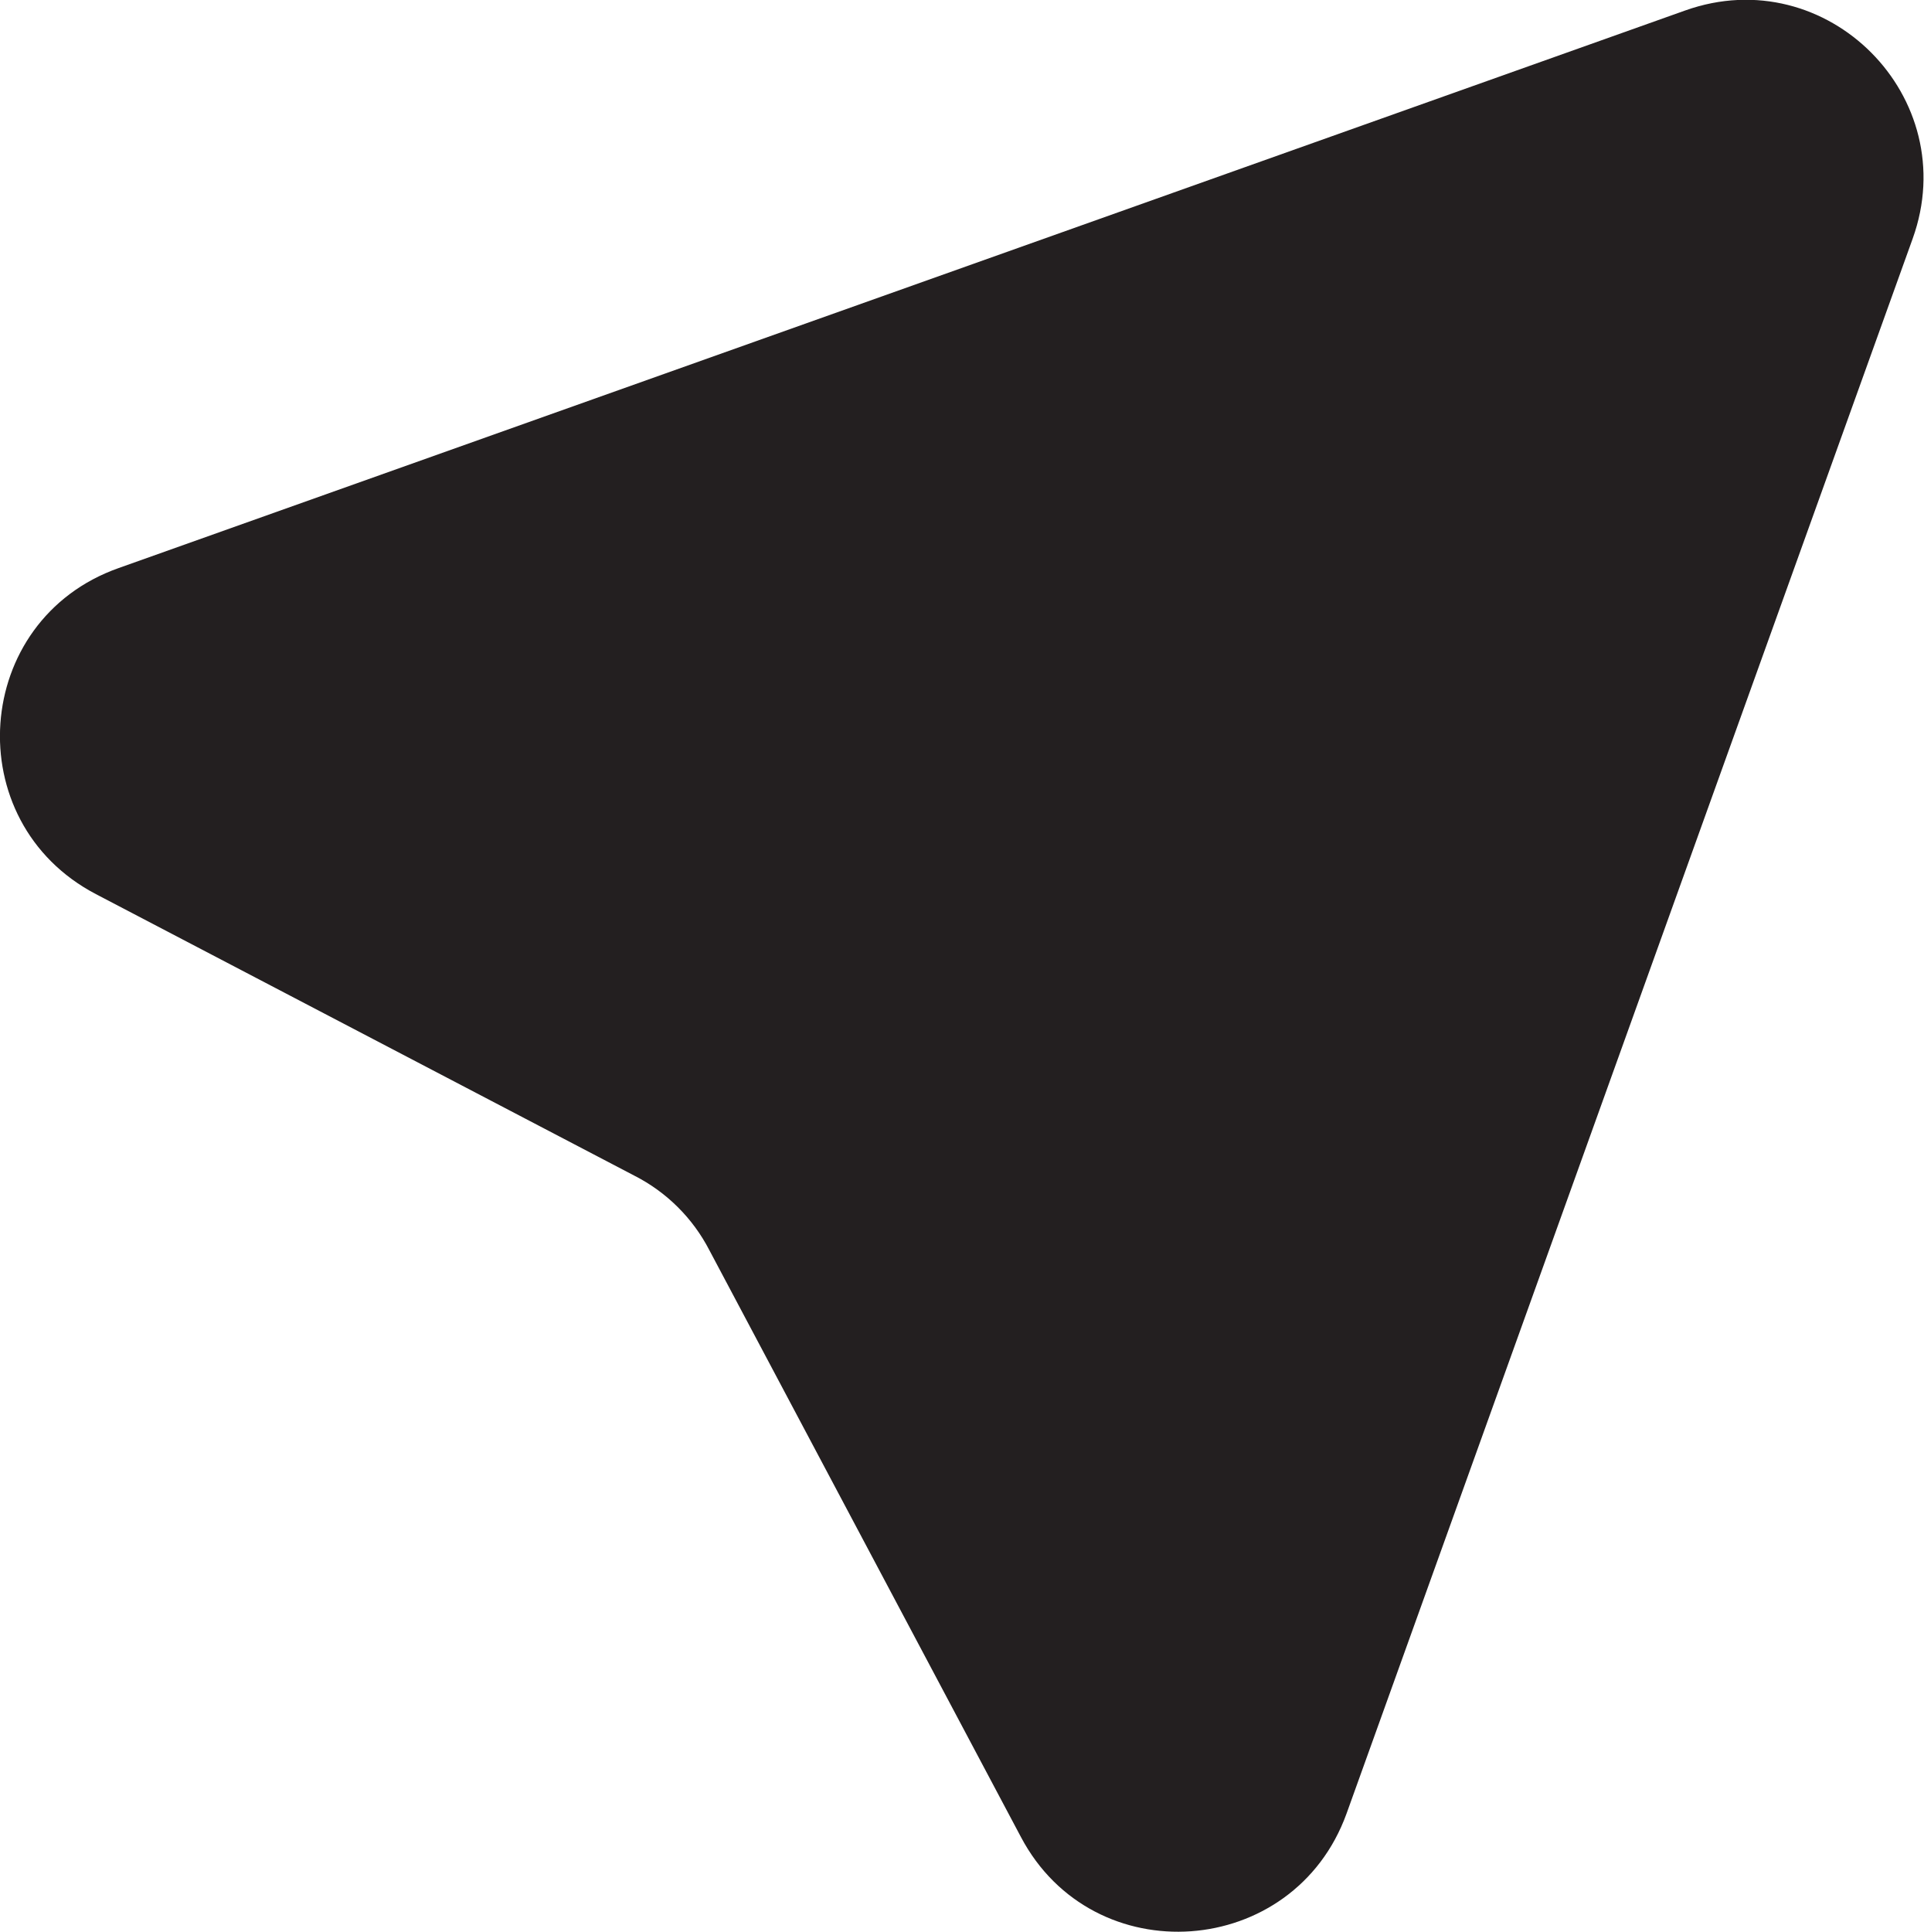
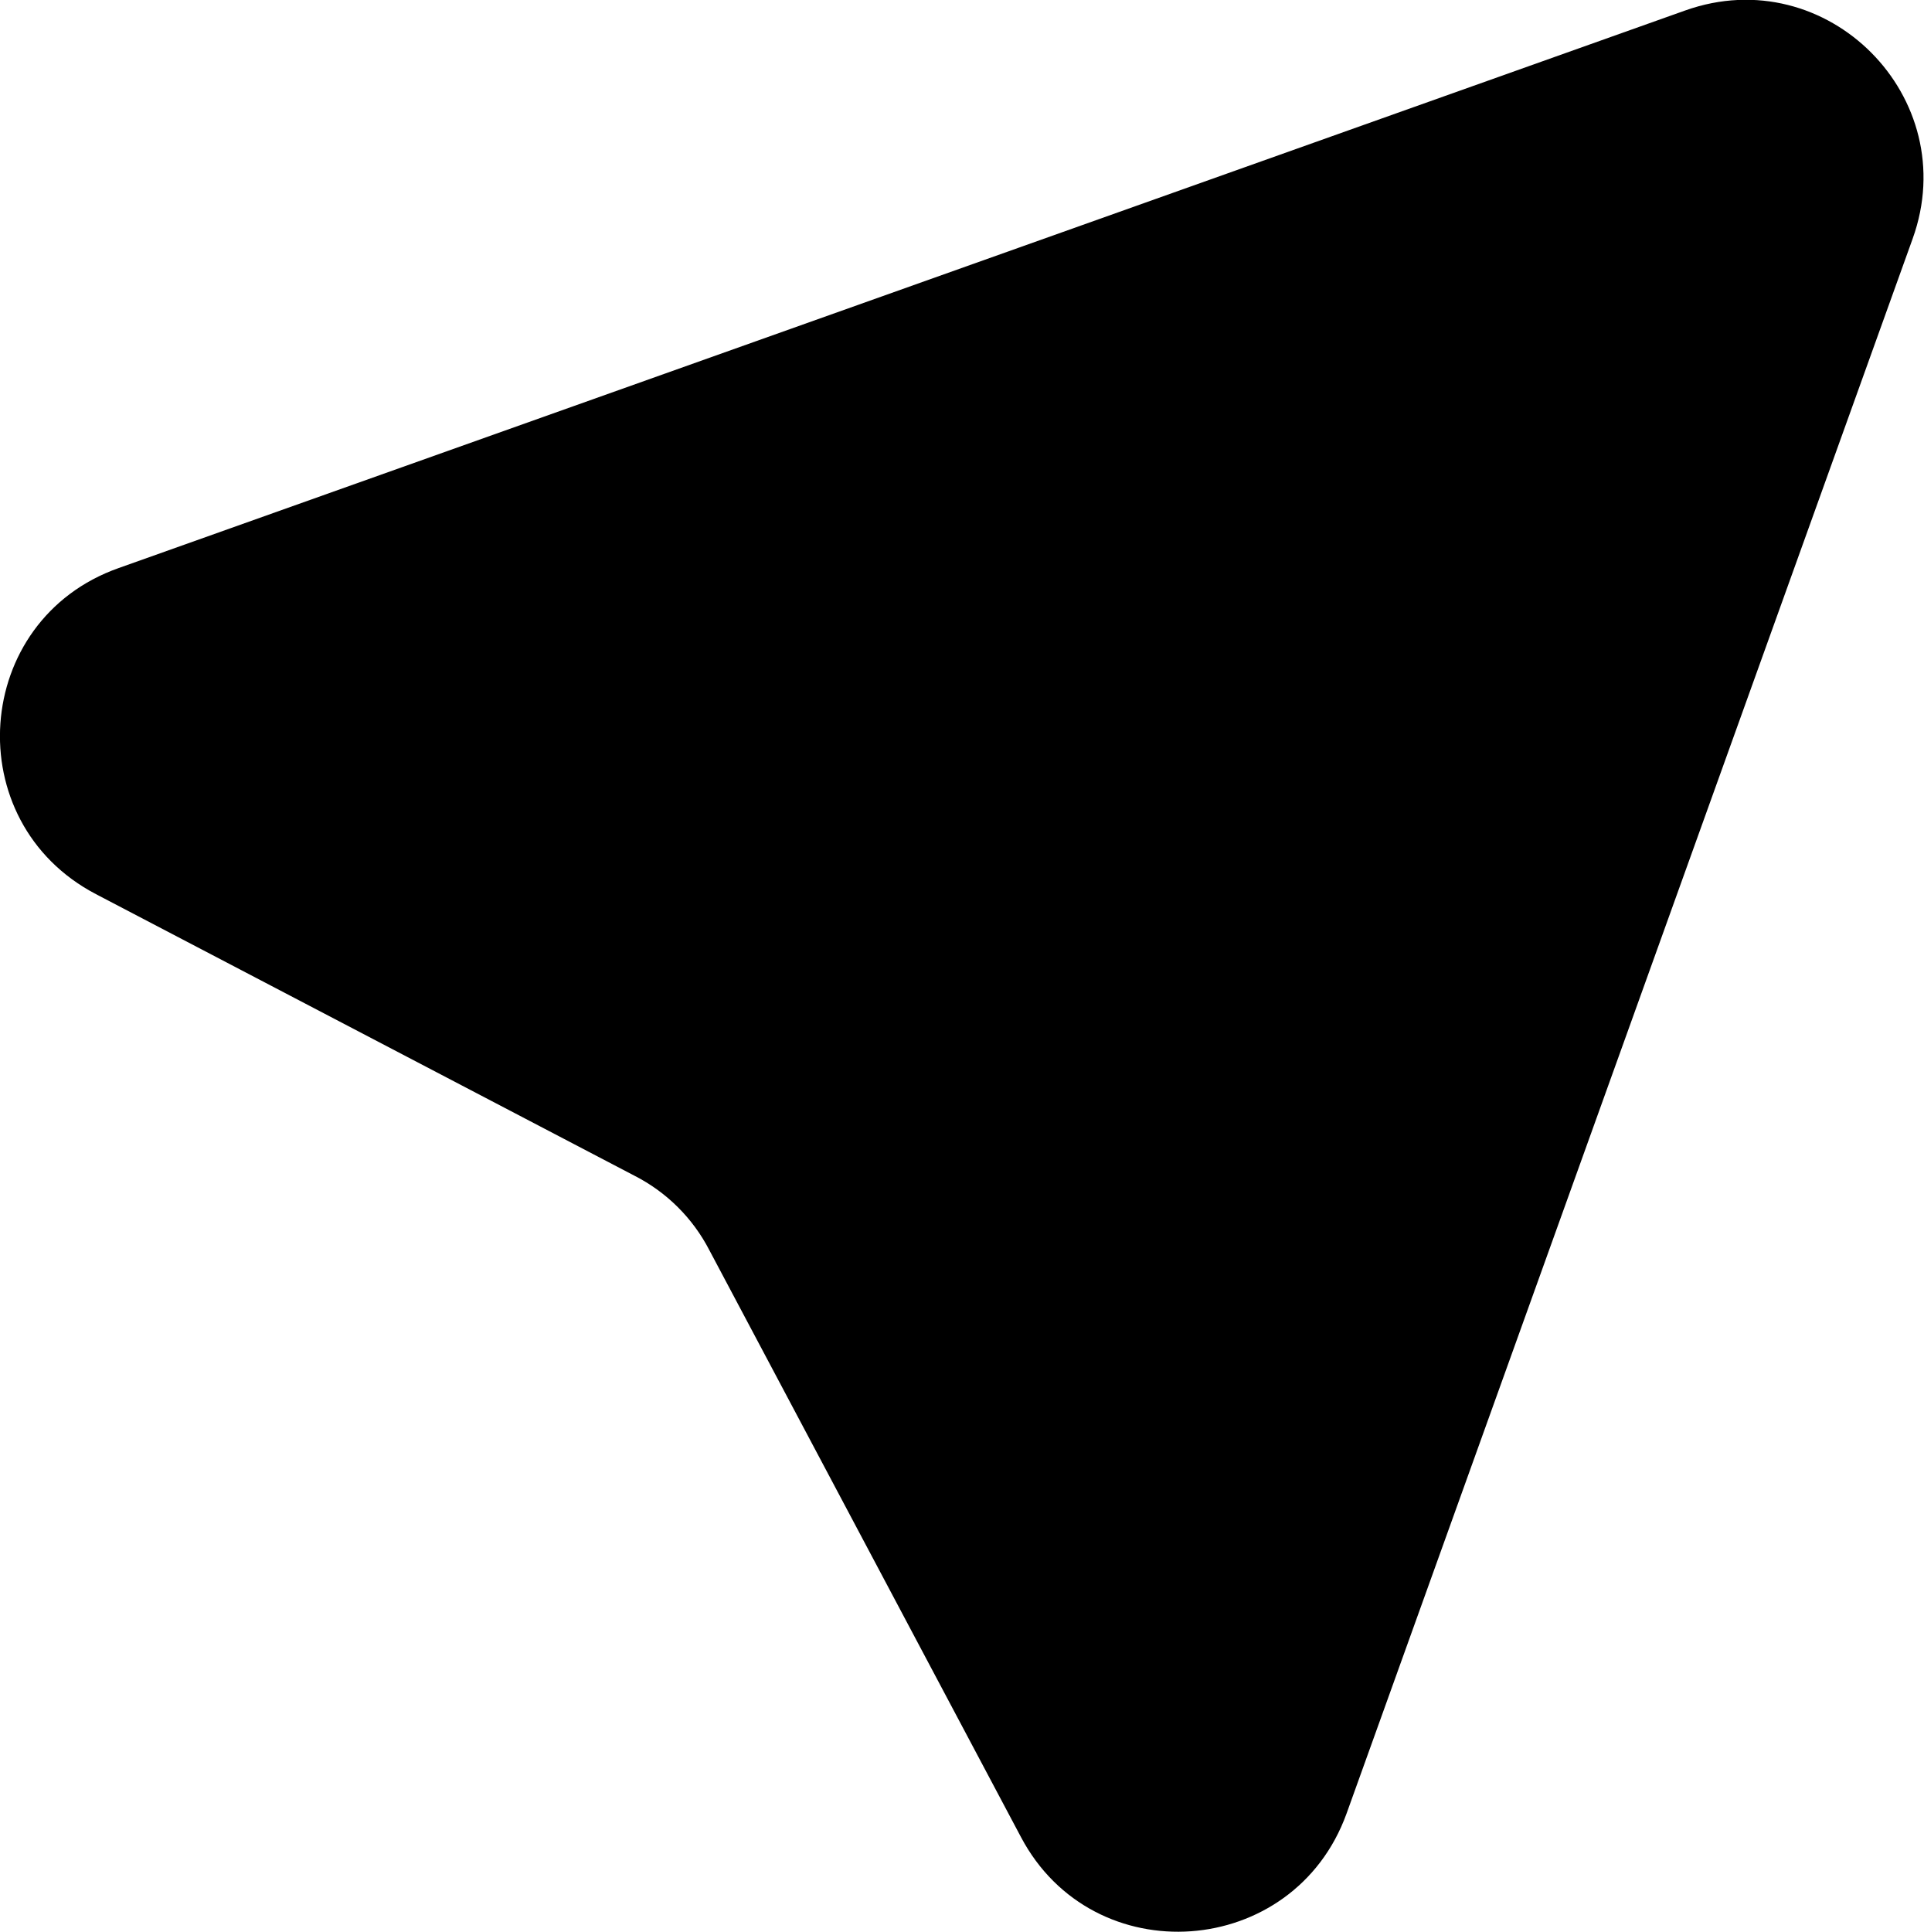
<svg xmlns="http://www.w3.org/2000/svg" width="423" height="424.8" viewBox="0 0 423 424.8">
-   <defs>
-     <style>.cls-1{fill:#231f20;}</style>
-   </defs>
  <g id="Layer_2" data-name="Layer 2">
    <g id="Layer_2-2" data-name="Layer 2">
      <path class="cls-1" d="M26.1,124.9,370.6,2.3c31.2-11.1,61.2,19.1,50,50.2L296.1,398.8c-11.6,32-55.7,35.2-71.6,5.1L156,274.9a37.9,37.9,0,0,0-16.5-16.4L21.1,196.6C-9.3,180.7-6.2,136.3,26.1,124.9Z" />
    </g>
  </g>
</svg>
